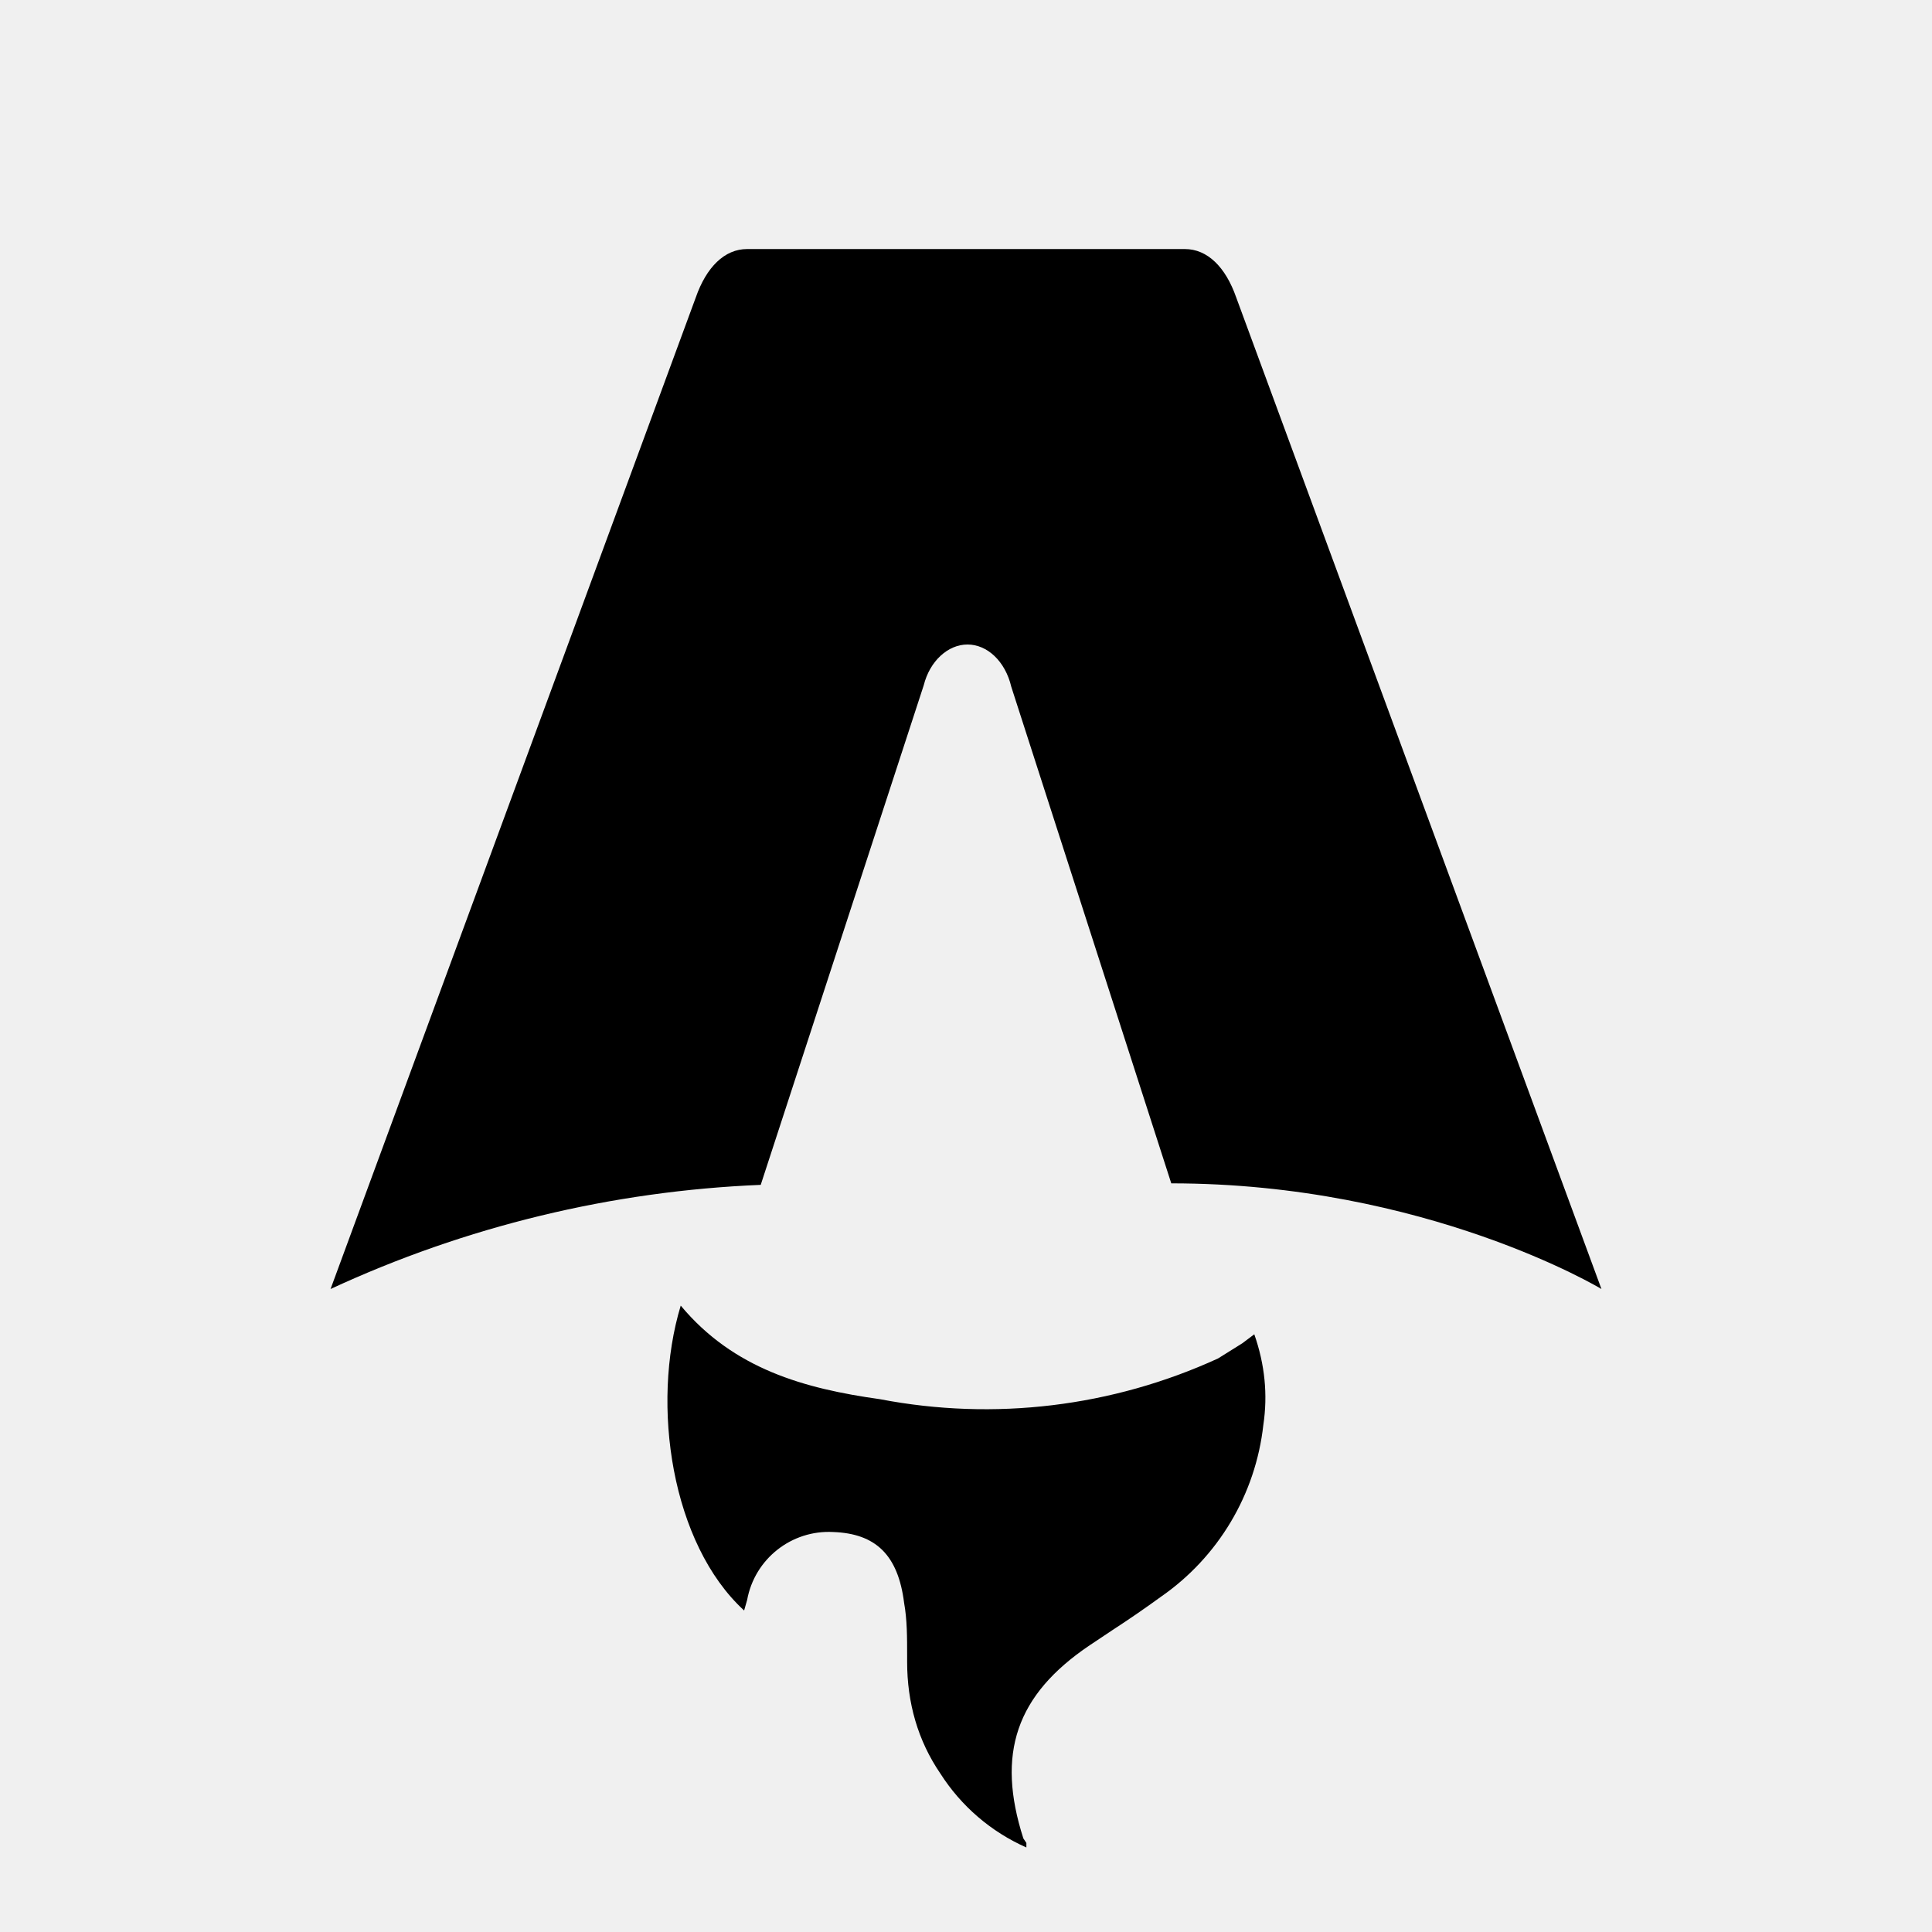
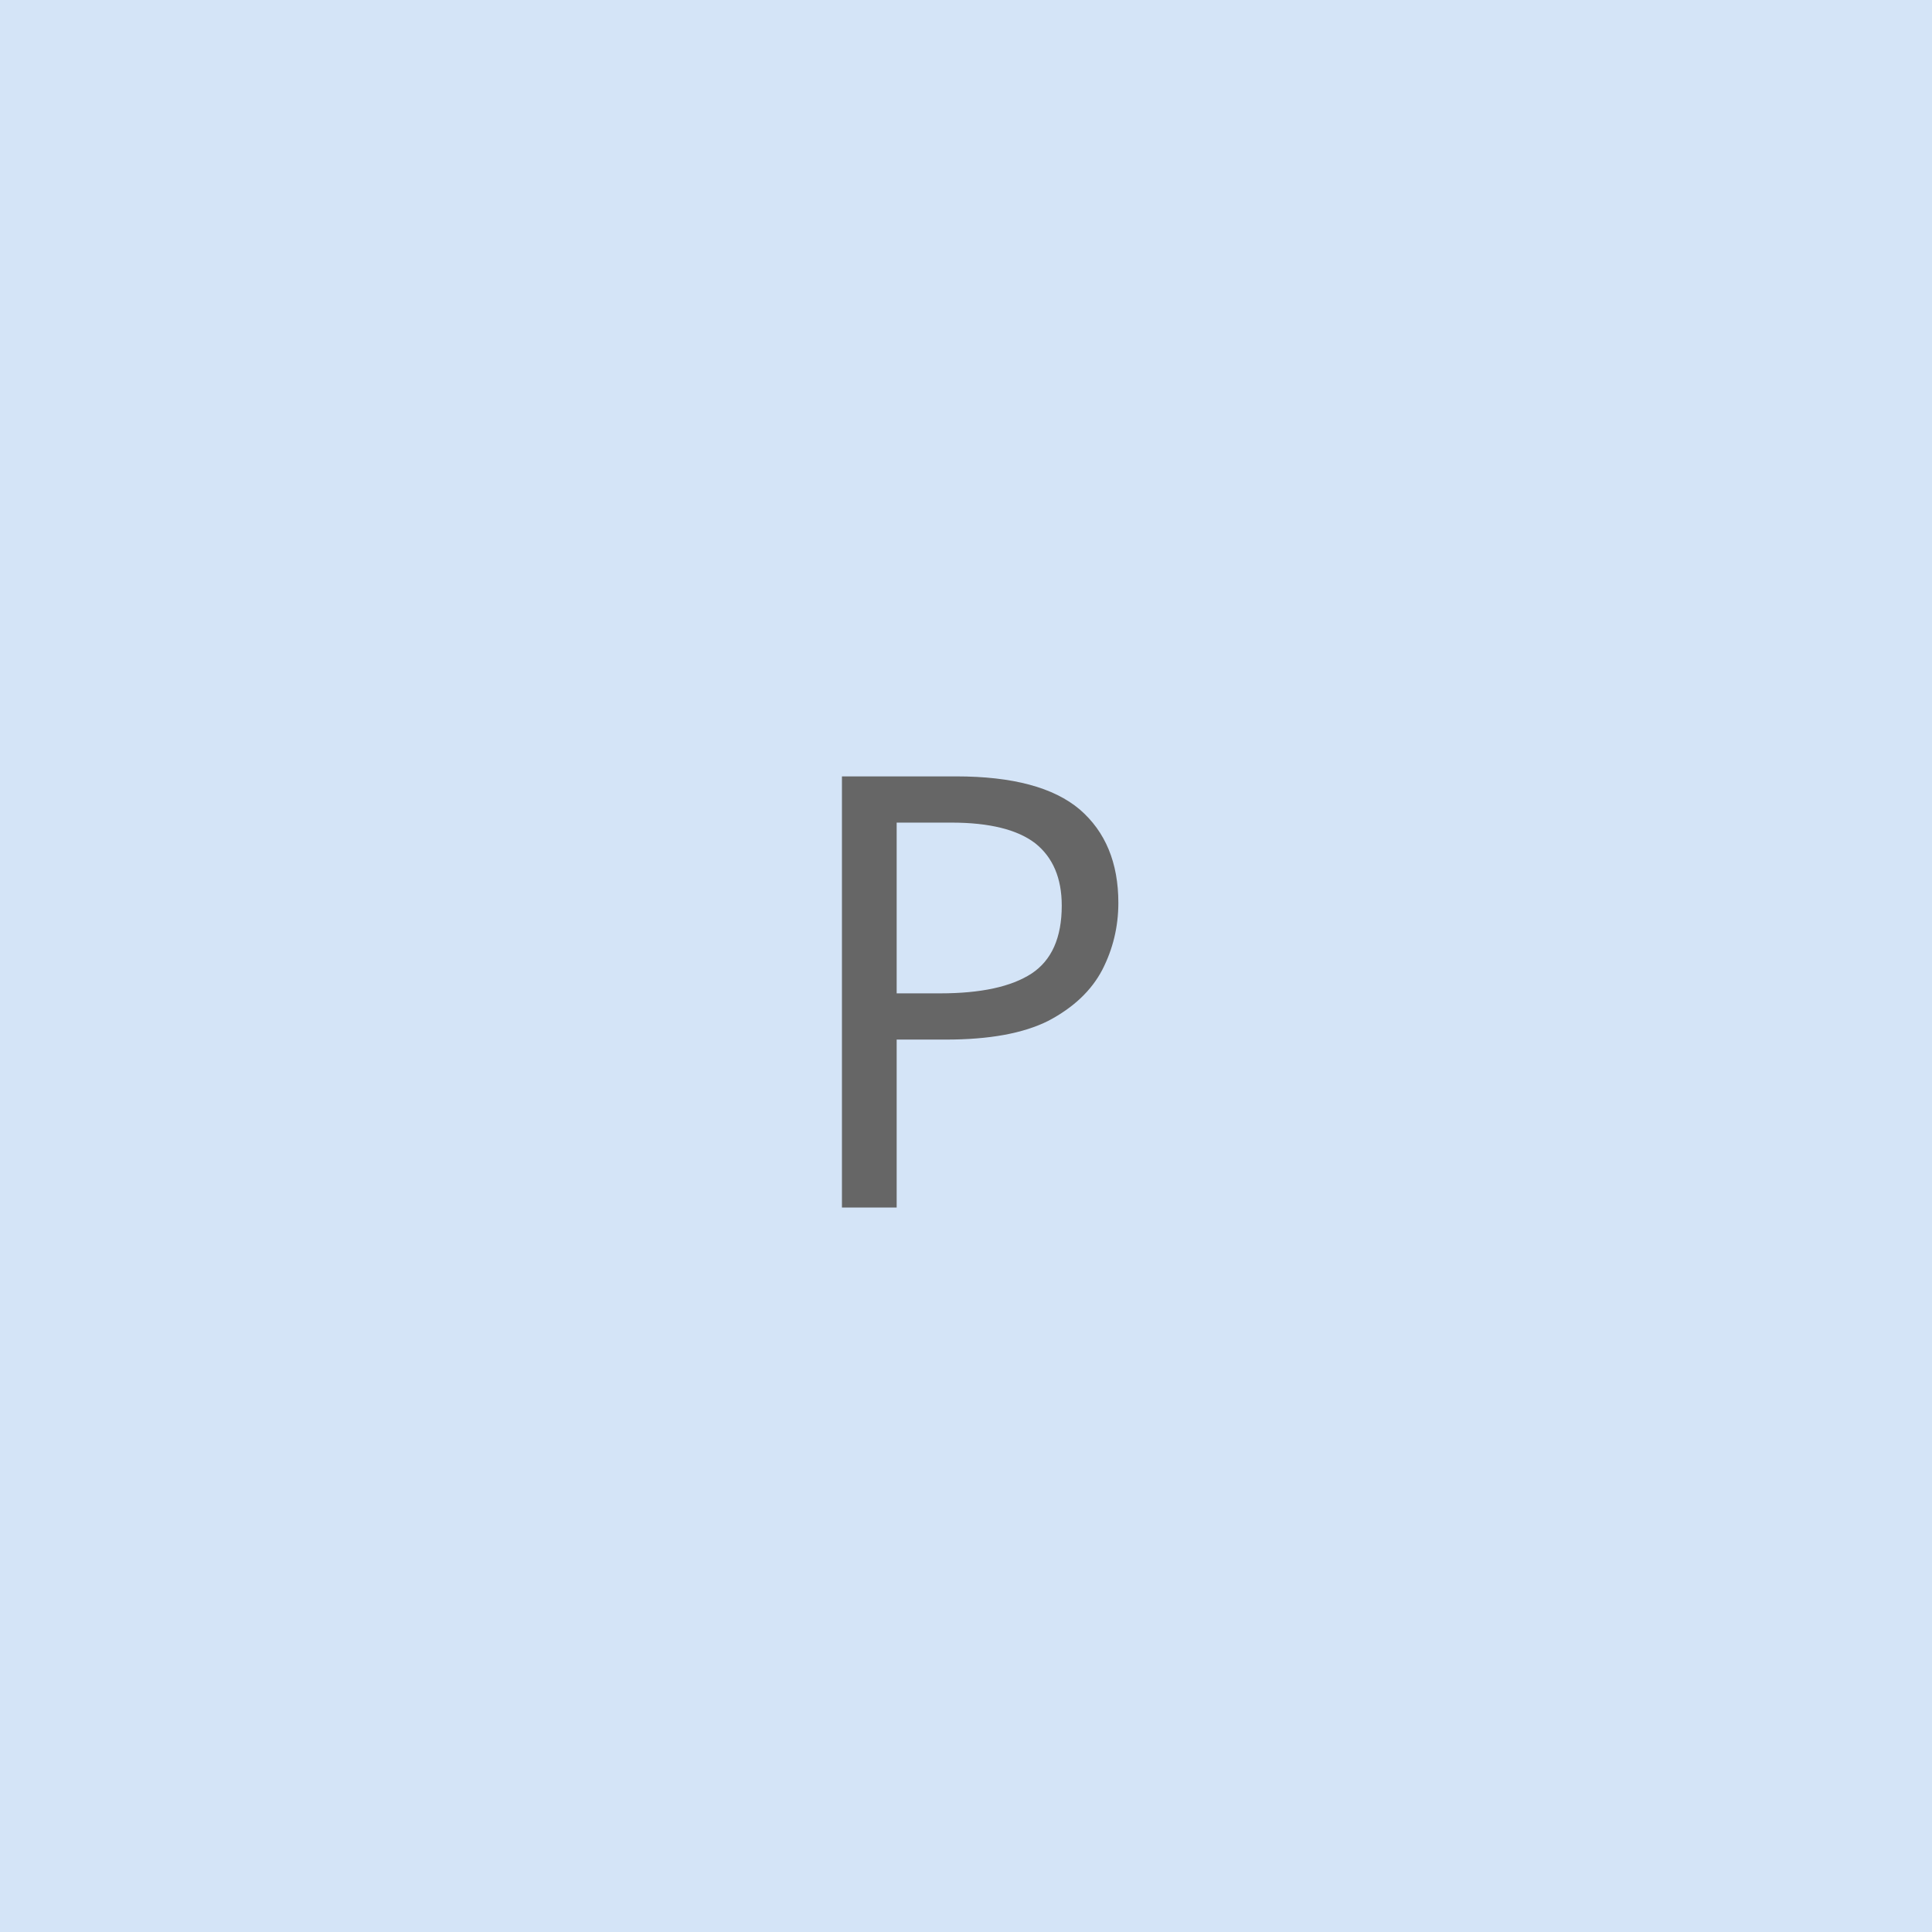
- <svg xmlns="http://www.w3.org/2000/svg" fill="none" viewBox="0 0 128 128">
-   <path d="M50.4 78.5a75.1 75.1 0 0 0-28.5 6.9l24.2-65.7c.7-2 1.9-3.2 3.4-3.2h29c1.5 0 2.7 1.2 3.4 3.2l24.2 65.7s-11.6-7-28.5-7L67 45.5c-.4-1.7-1.6-2.8-2.9-2.8-1.3 0-2.5 1.1-2.9 2.7L50.4 78.5Zm-1.1 28.2Zm-4.2-20.2c-2 6.6-.6 15.8 4.2 20.2a17.5 17.5 0 0 1 .2-.7 5.5 5.5 0 0 1 5.7-4.5c2.8.1 4.3 1.5 4.7 4.7.2 1.1.2 2.3.2 3.5v.4c0 2.7.7 5.2 2.2 7.4a13 13 0 0 0 5.7 4.9v-.3l-.2-.3c-1.8-5.6-.5-9.5 4.4-12.8l1.5-1a73 73 0 0 0 3.2-2.2 16 16 0 0 0 6.8-11.4c.3-2 .1-4-.6-6l-.8.6-1.6 1a37 37 0 0 1-22.4 2.7c-5-.7-9.7-2-13.2-6.2Z" />
-   <style>
-         path { fill: #000; }
-         @media (prefers-color-scheme: dark) {
-             path { fill: #FFF; }
-         }
-     </style>
+ <svg xmlns="http://www.w3.org/2000/svg" viewBox="0 0 32 32">
+   <rect width="32" height="32" fill="#d4e4f7" />
+   <text x="16" y="20" text-anchor="middle" font-family="sans-serif" font-size="10" fill="#666">P</text>
</svg>
